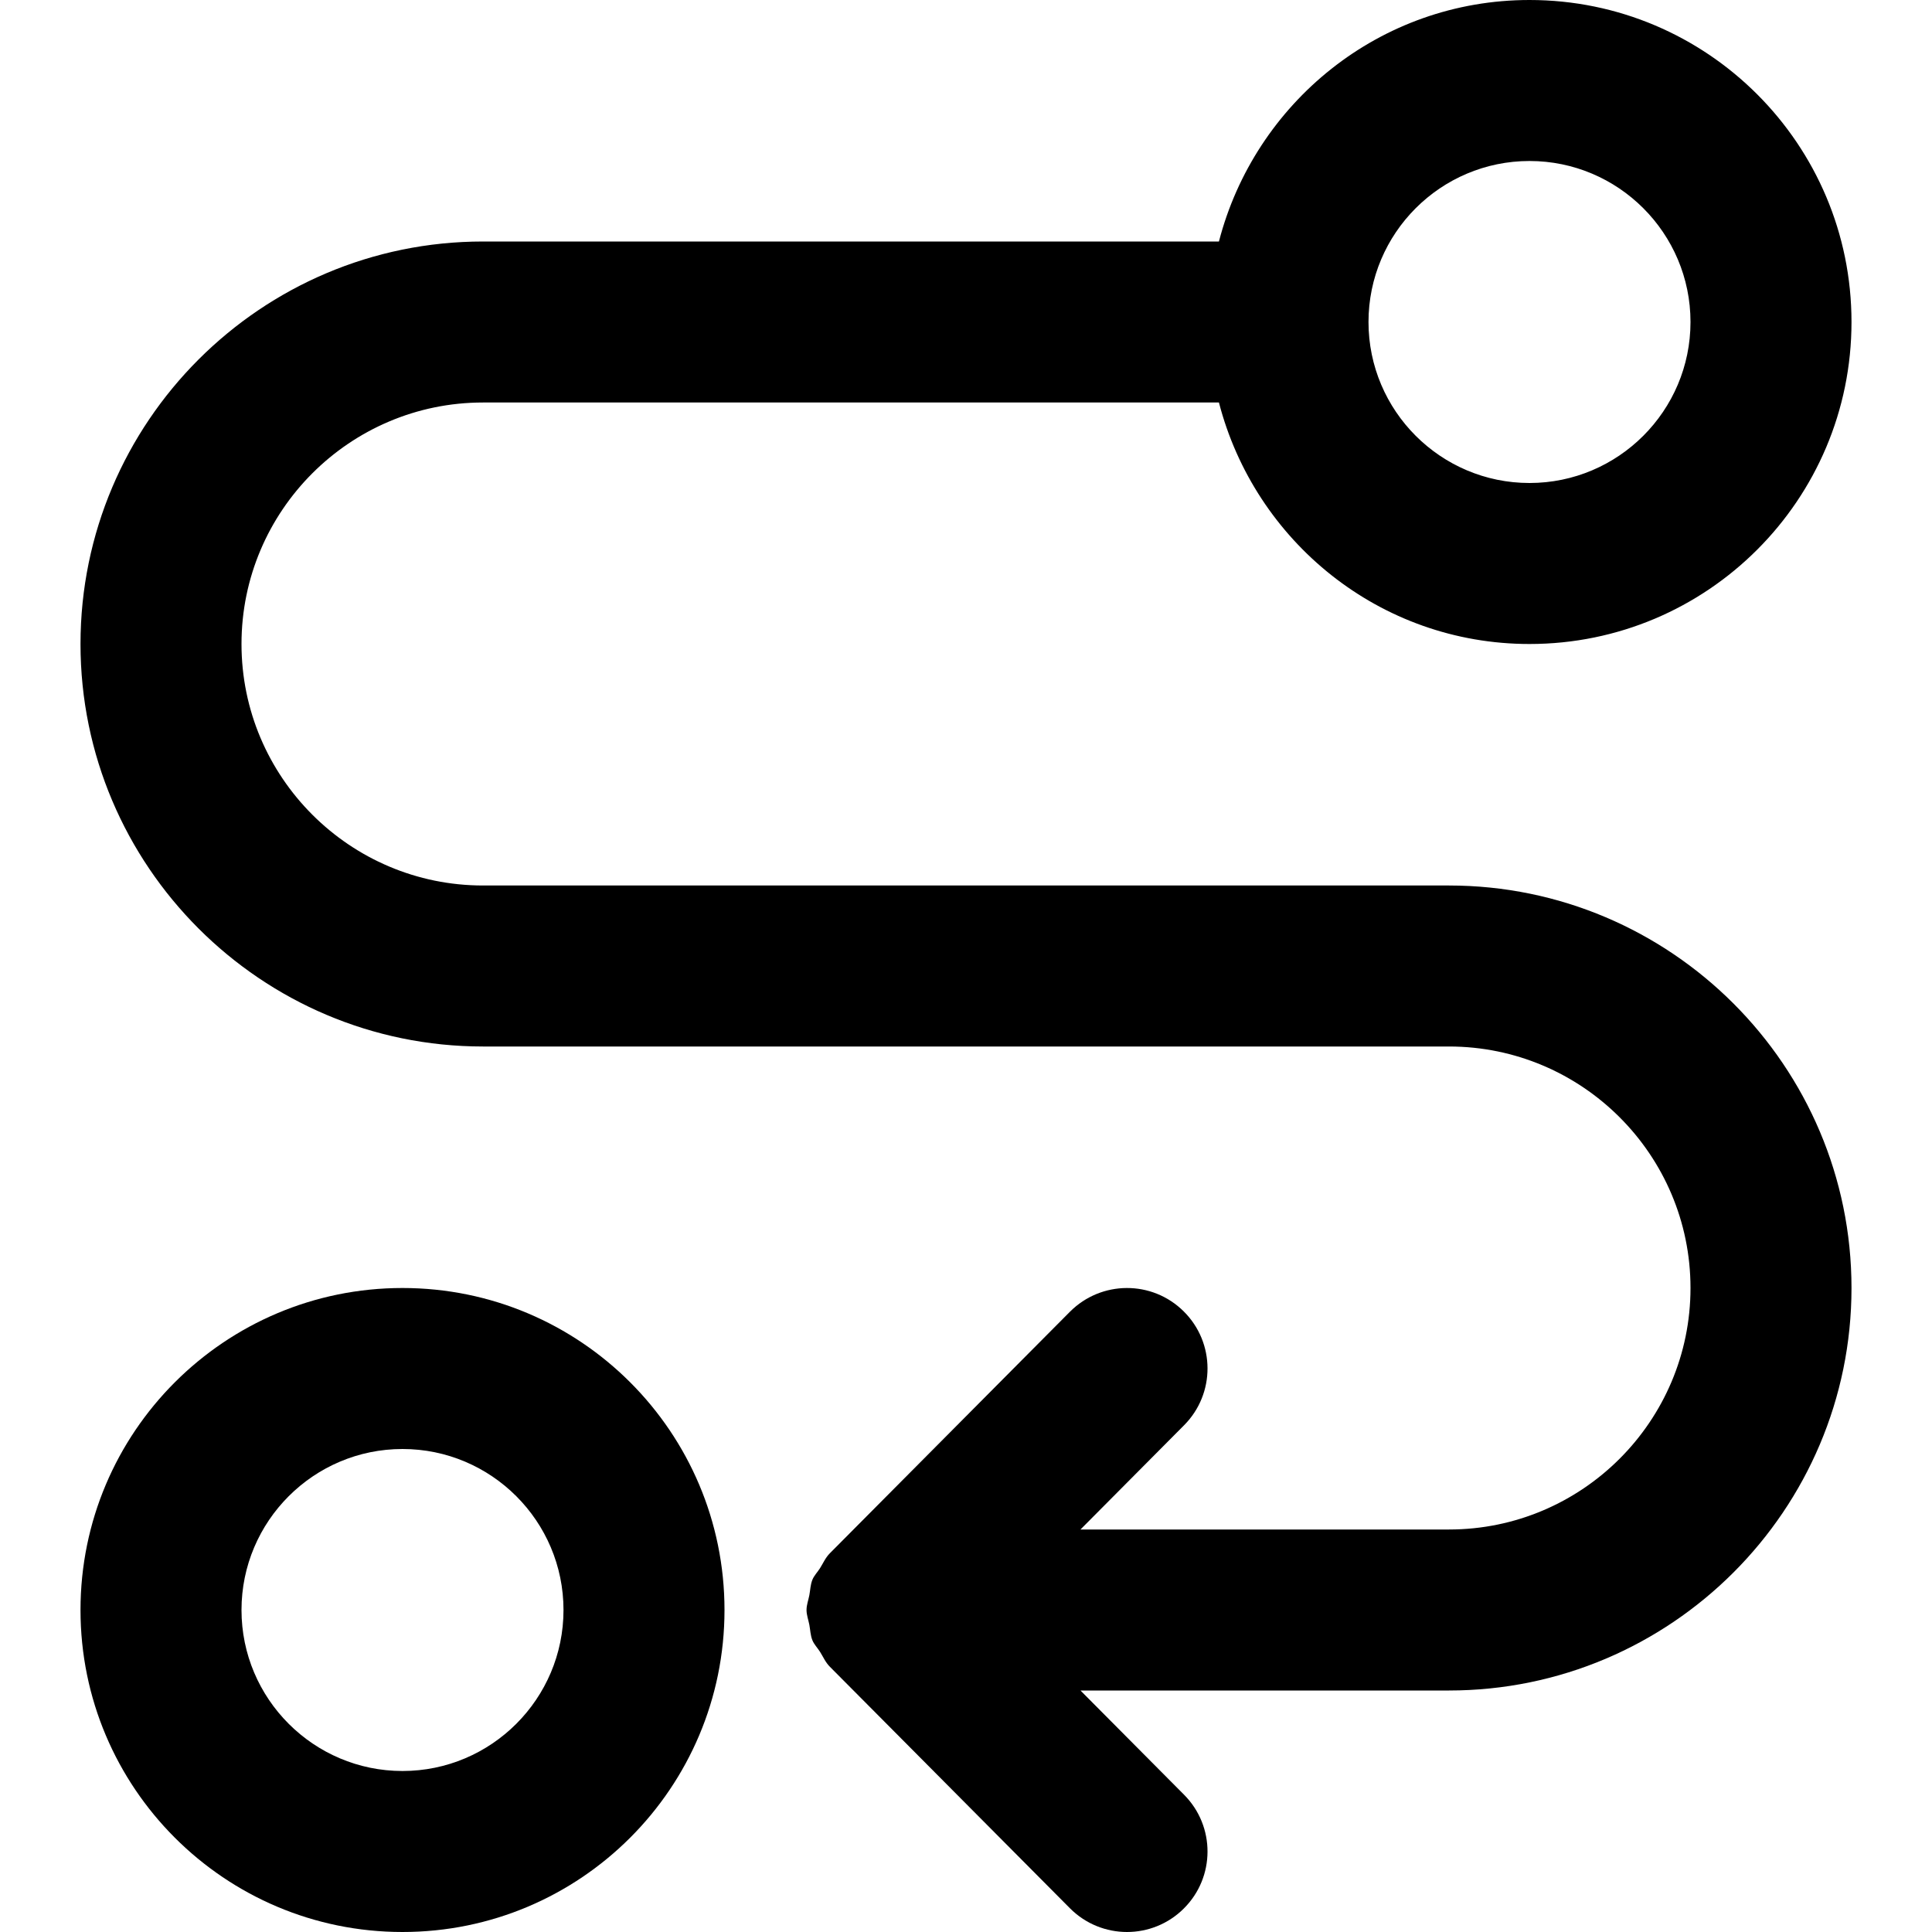
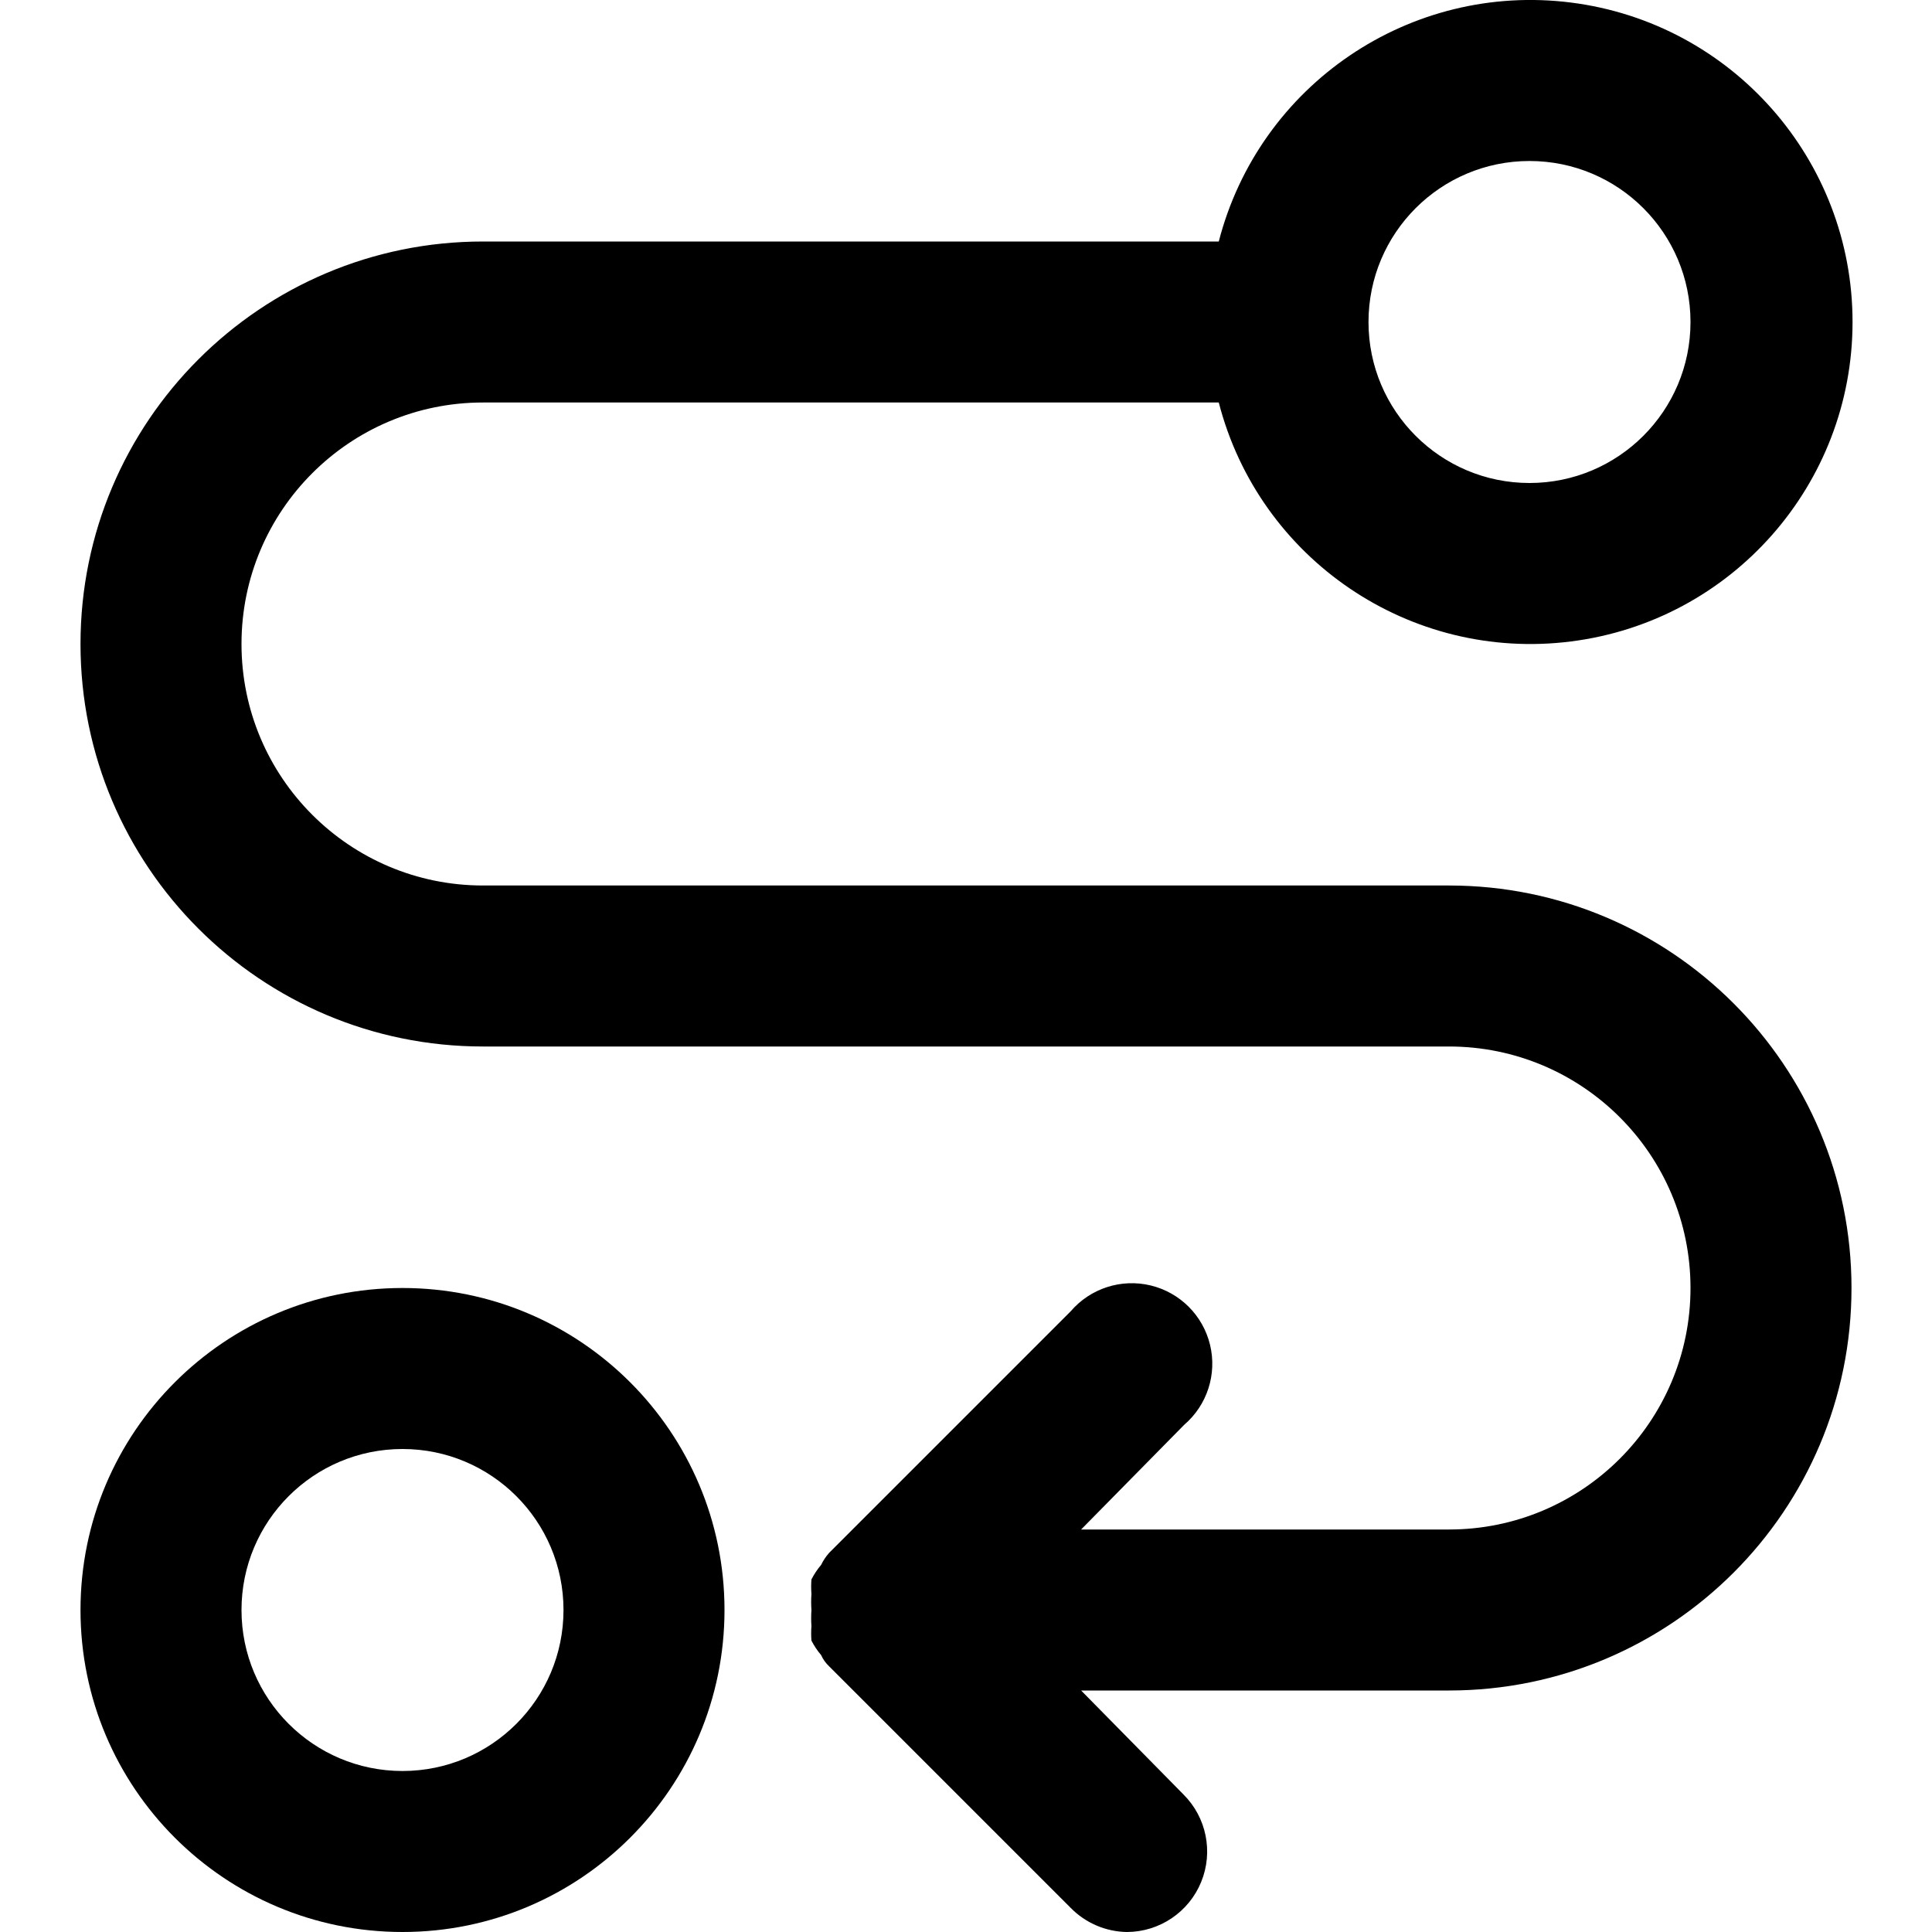
- <svg width="24px" height="24px" viewBox="0 0 24 24">
-   <g stroke="none" stroke-width="1" fill="none" fill-rule="evenodd">
-     <g fill="currentColor">
-       <g transform="translate(1, 0)">
-         <path d="M4,16 C1.791,16 0,17.791 0,20 C0,22.209 1.791,24 4,24 C6.209,24 8,22.209 8,20 C8,17.791 6.209,16 4,16 M4,18 C5.103,18 6,18.897 6,20 C6,21.103 5.103,22 4,22 C2.897,22 2,21.103 2,20 C2,18.897 2.897,18 4,18" />
-         <path d="M18,2 C19.103,2 20,2.897 20,4 C20,5.103 19.103,6 18,6 C16.897,6 16,5.103 16,4 C16,2.897 16.897,2 18,2 M17,11 L5,11 C3.346,11 2,9.654 2,8 C2,6.346 3.346,5 5,5 L14.142,5 C14.588,6.722 16.139,8 18,8 C20.209,8 22,6.209 22,4 C22,1.791 20.209,0 18,0 C16.139,0 14.588,1.278 14.142,3 L5,3 C2.243,3 0,5.243 0,8 C0,10.757 2.243,13 5,13 L17,13 C18.654,13 20,14.346 20,16 C20,17.654 18.654,19 17,19 L12.422,19 L13.709,17.705 C14.099,17.313 14.097,16.68 13.705,16.291 C13.313,15.901 12.681,15.904 12.291,16.295 L9.309,19.295 C9.254,19.35 9.226,19.418 9.187,19.48 C9.156,19.529 9.113,19.572 9.092,19.624 C9.067,19.686 9.066,19.751 9.054,19.816 C9.042,19.878 9.019,19.937 9.019,20 C9.019,20.062 9.042,20.122 9.054,20.184 C9.066,20.249 9.067,20.314 9.092,20.376 C9.113,20.428 9.156,20.471 9.187,20.52 C9.226,20.582 9.254,20.65 9.309,20.705 L12.291,23.705 C12.486,23.901 12.743,24 13,24 C13.255,24 13.51,23.903 13.705,23.709 C14.097,23.32 14.099,22.687 13.709,22.295 L12.422,21 L17,21 C19.757,21 22,18.757 22,16 C22,13.243 19.757,11 17,11" />
-       </g>
-     </g>
+ <svg xmlns="http://www.w3.org/2000/svg" width="24" height="24" viewBox="0 0 24 24">
+   <g>
+     <path d="M5,16a4,4,0,1,0,4,4A4,4,0,0,0,5,16Zm0,6a2,2,0,1,1,2-2A2,2,0,0,1,5,22Z" fill="currentColor" />
+     <path d="M18,11H6A3,3,0,0,1,6,5h9.14a4,4,0,1,0,0-2H6A5,5,0,0,0,6,13H18a3,3,0,1,1,0,6H13.43l1.28-1.3a1,1,0,1,0-1.41-1.41l-3,3a.65.65,0,0,0-.1.15.94.94,0,0,0-.12.18,1.16,1.16,0,0,0,0,.18,1.42,1.42,0,0,0,0,.2,1.42,1.42,0,0,0,0,.2,1.16,1.16,0,0,0,0,.18.94.94,0,0,0,.12.18.45.45,0,0,0,.1.14l3,3A1,1,0,0,0,14,24a1,1,0,0,0,.7-1.71L13.43,21H18a5,5,0,1,0,0-10Zm1-9a2,2,0,1,1-2,2A2,2,0,0,1,19,2Z" fill="currentColor" />
  </g>
</svg>
